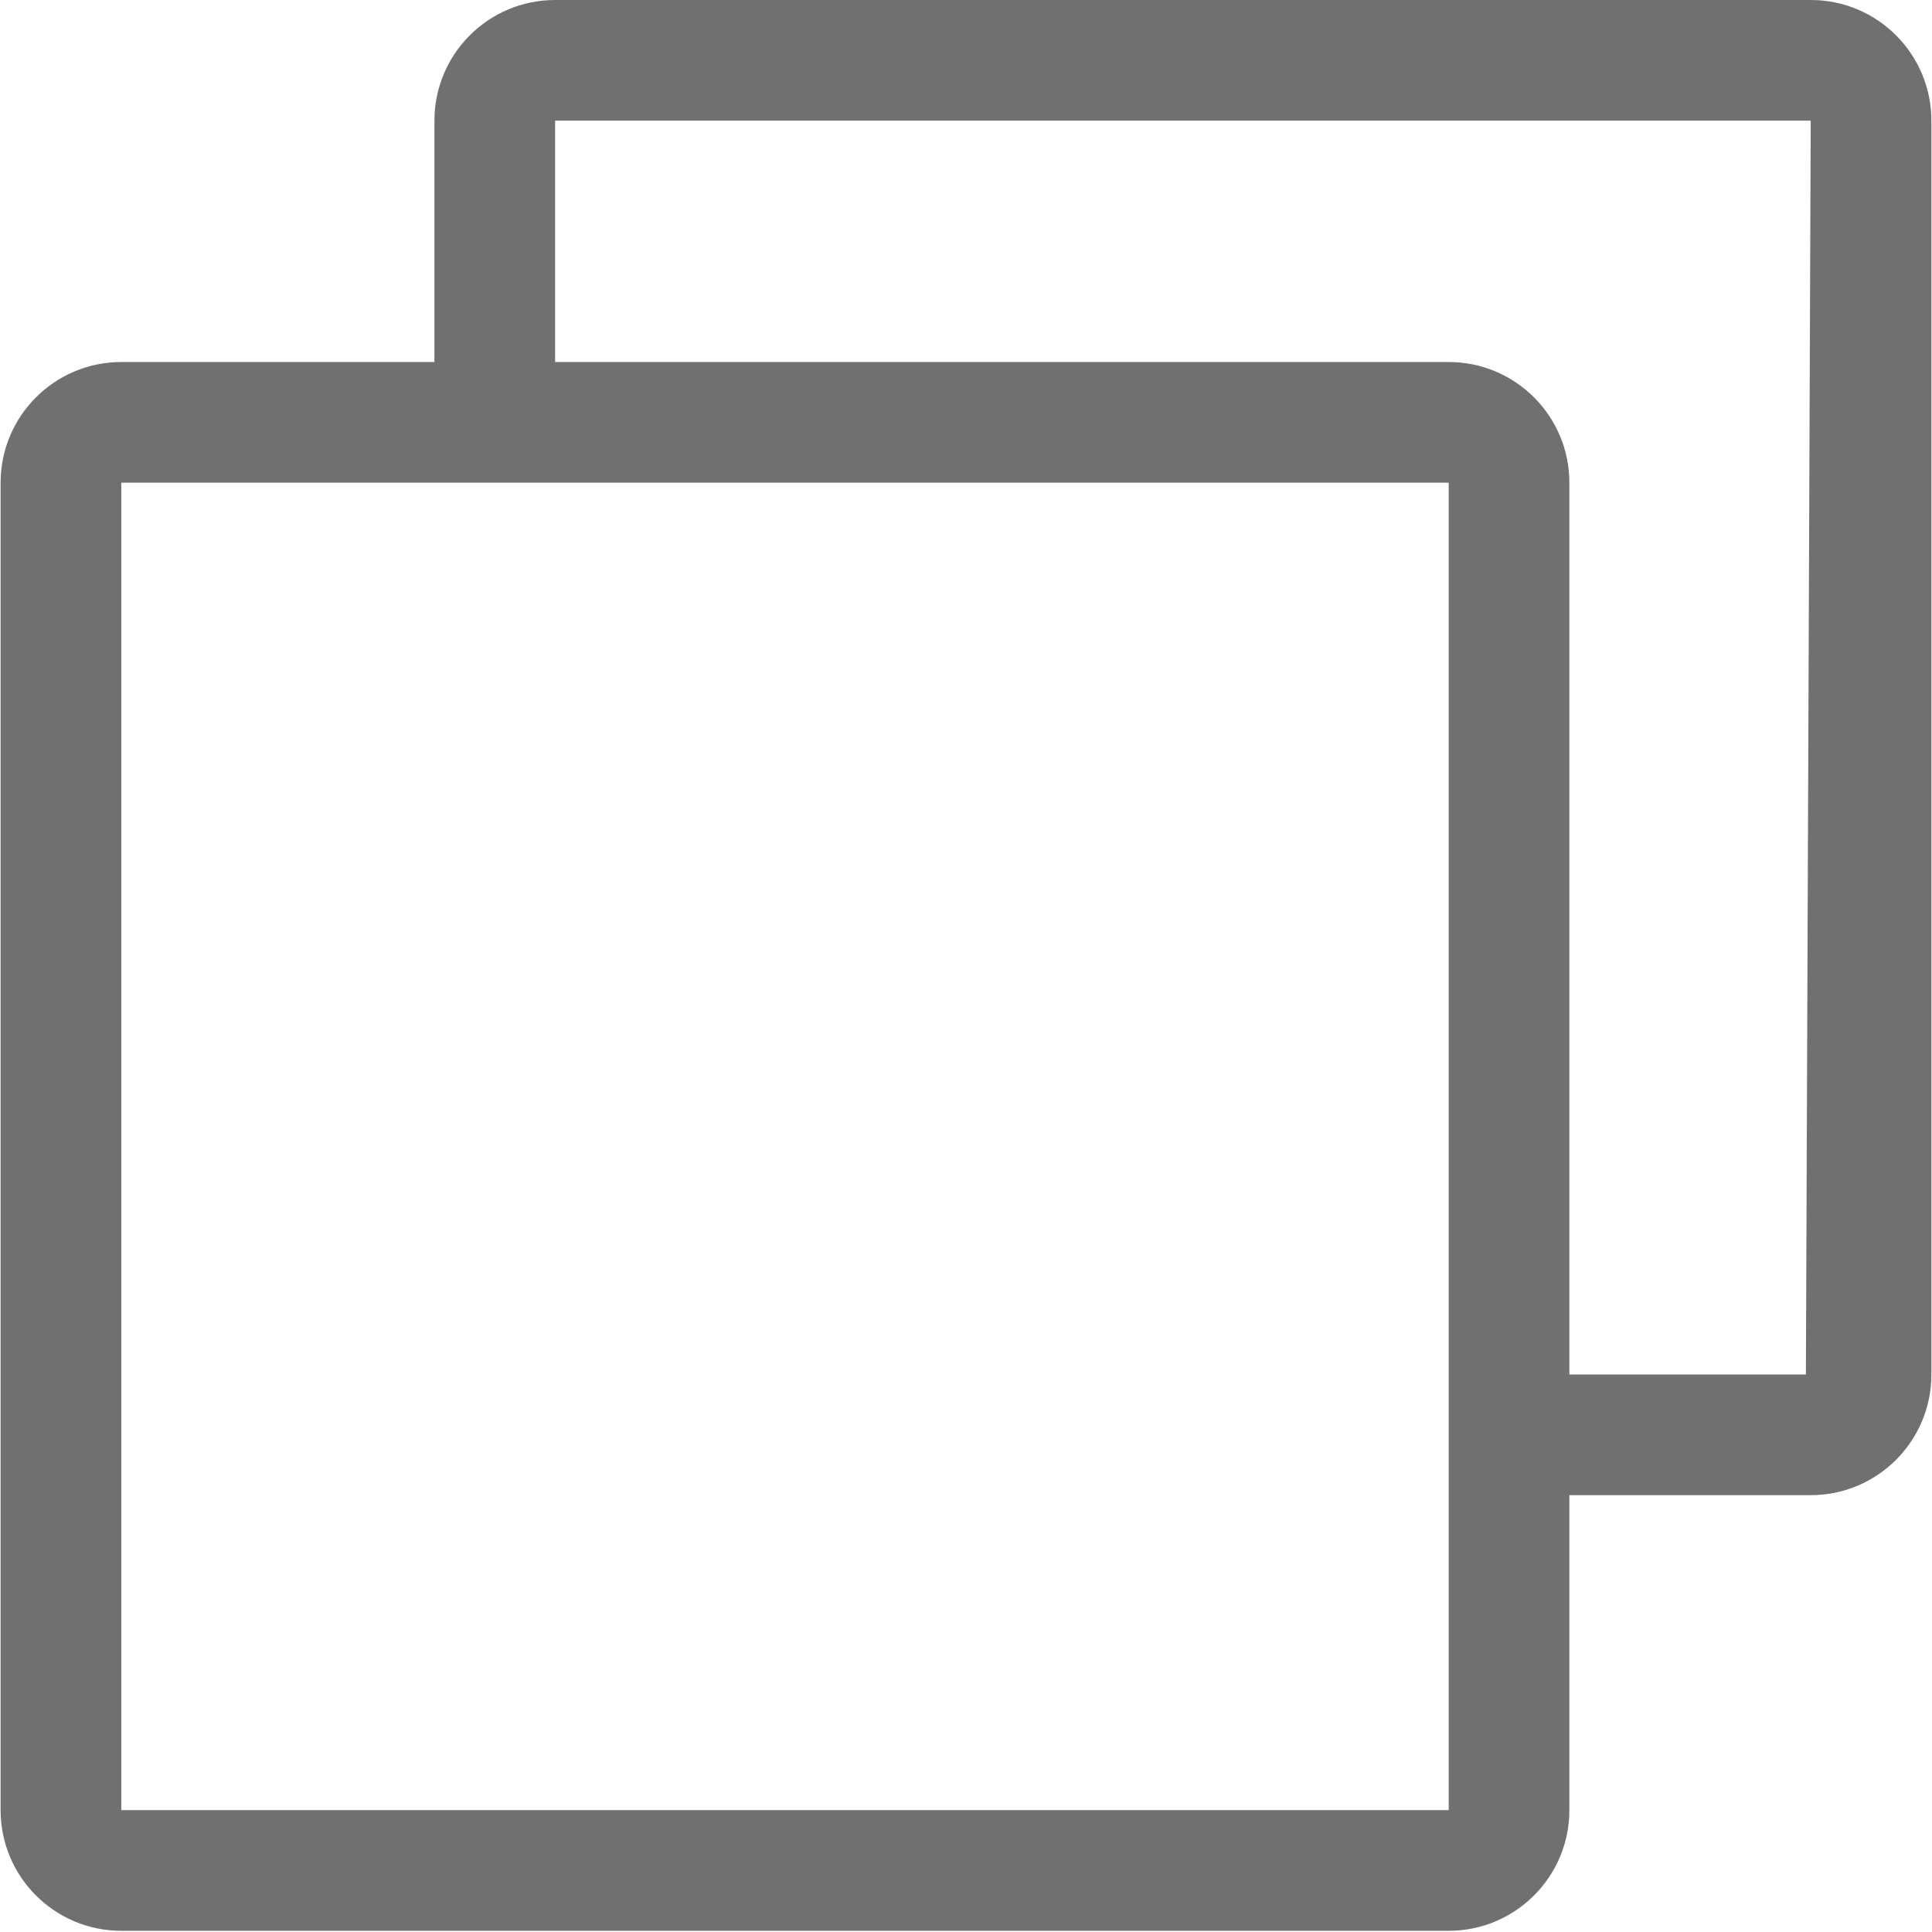
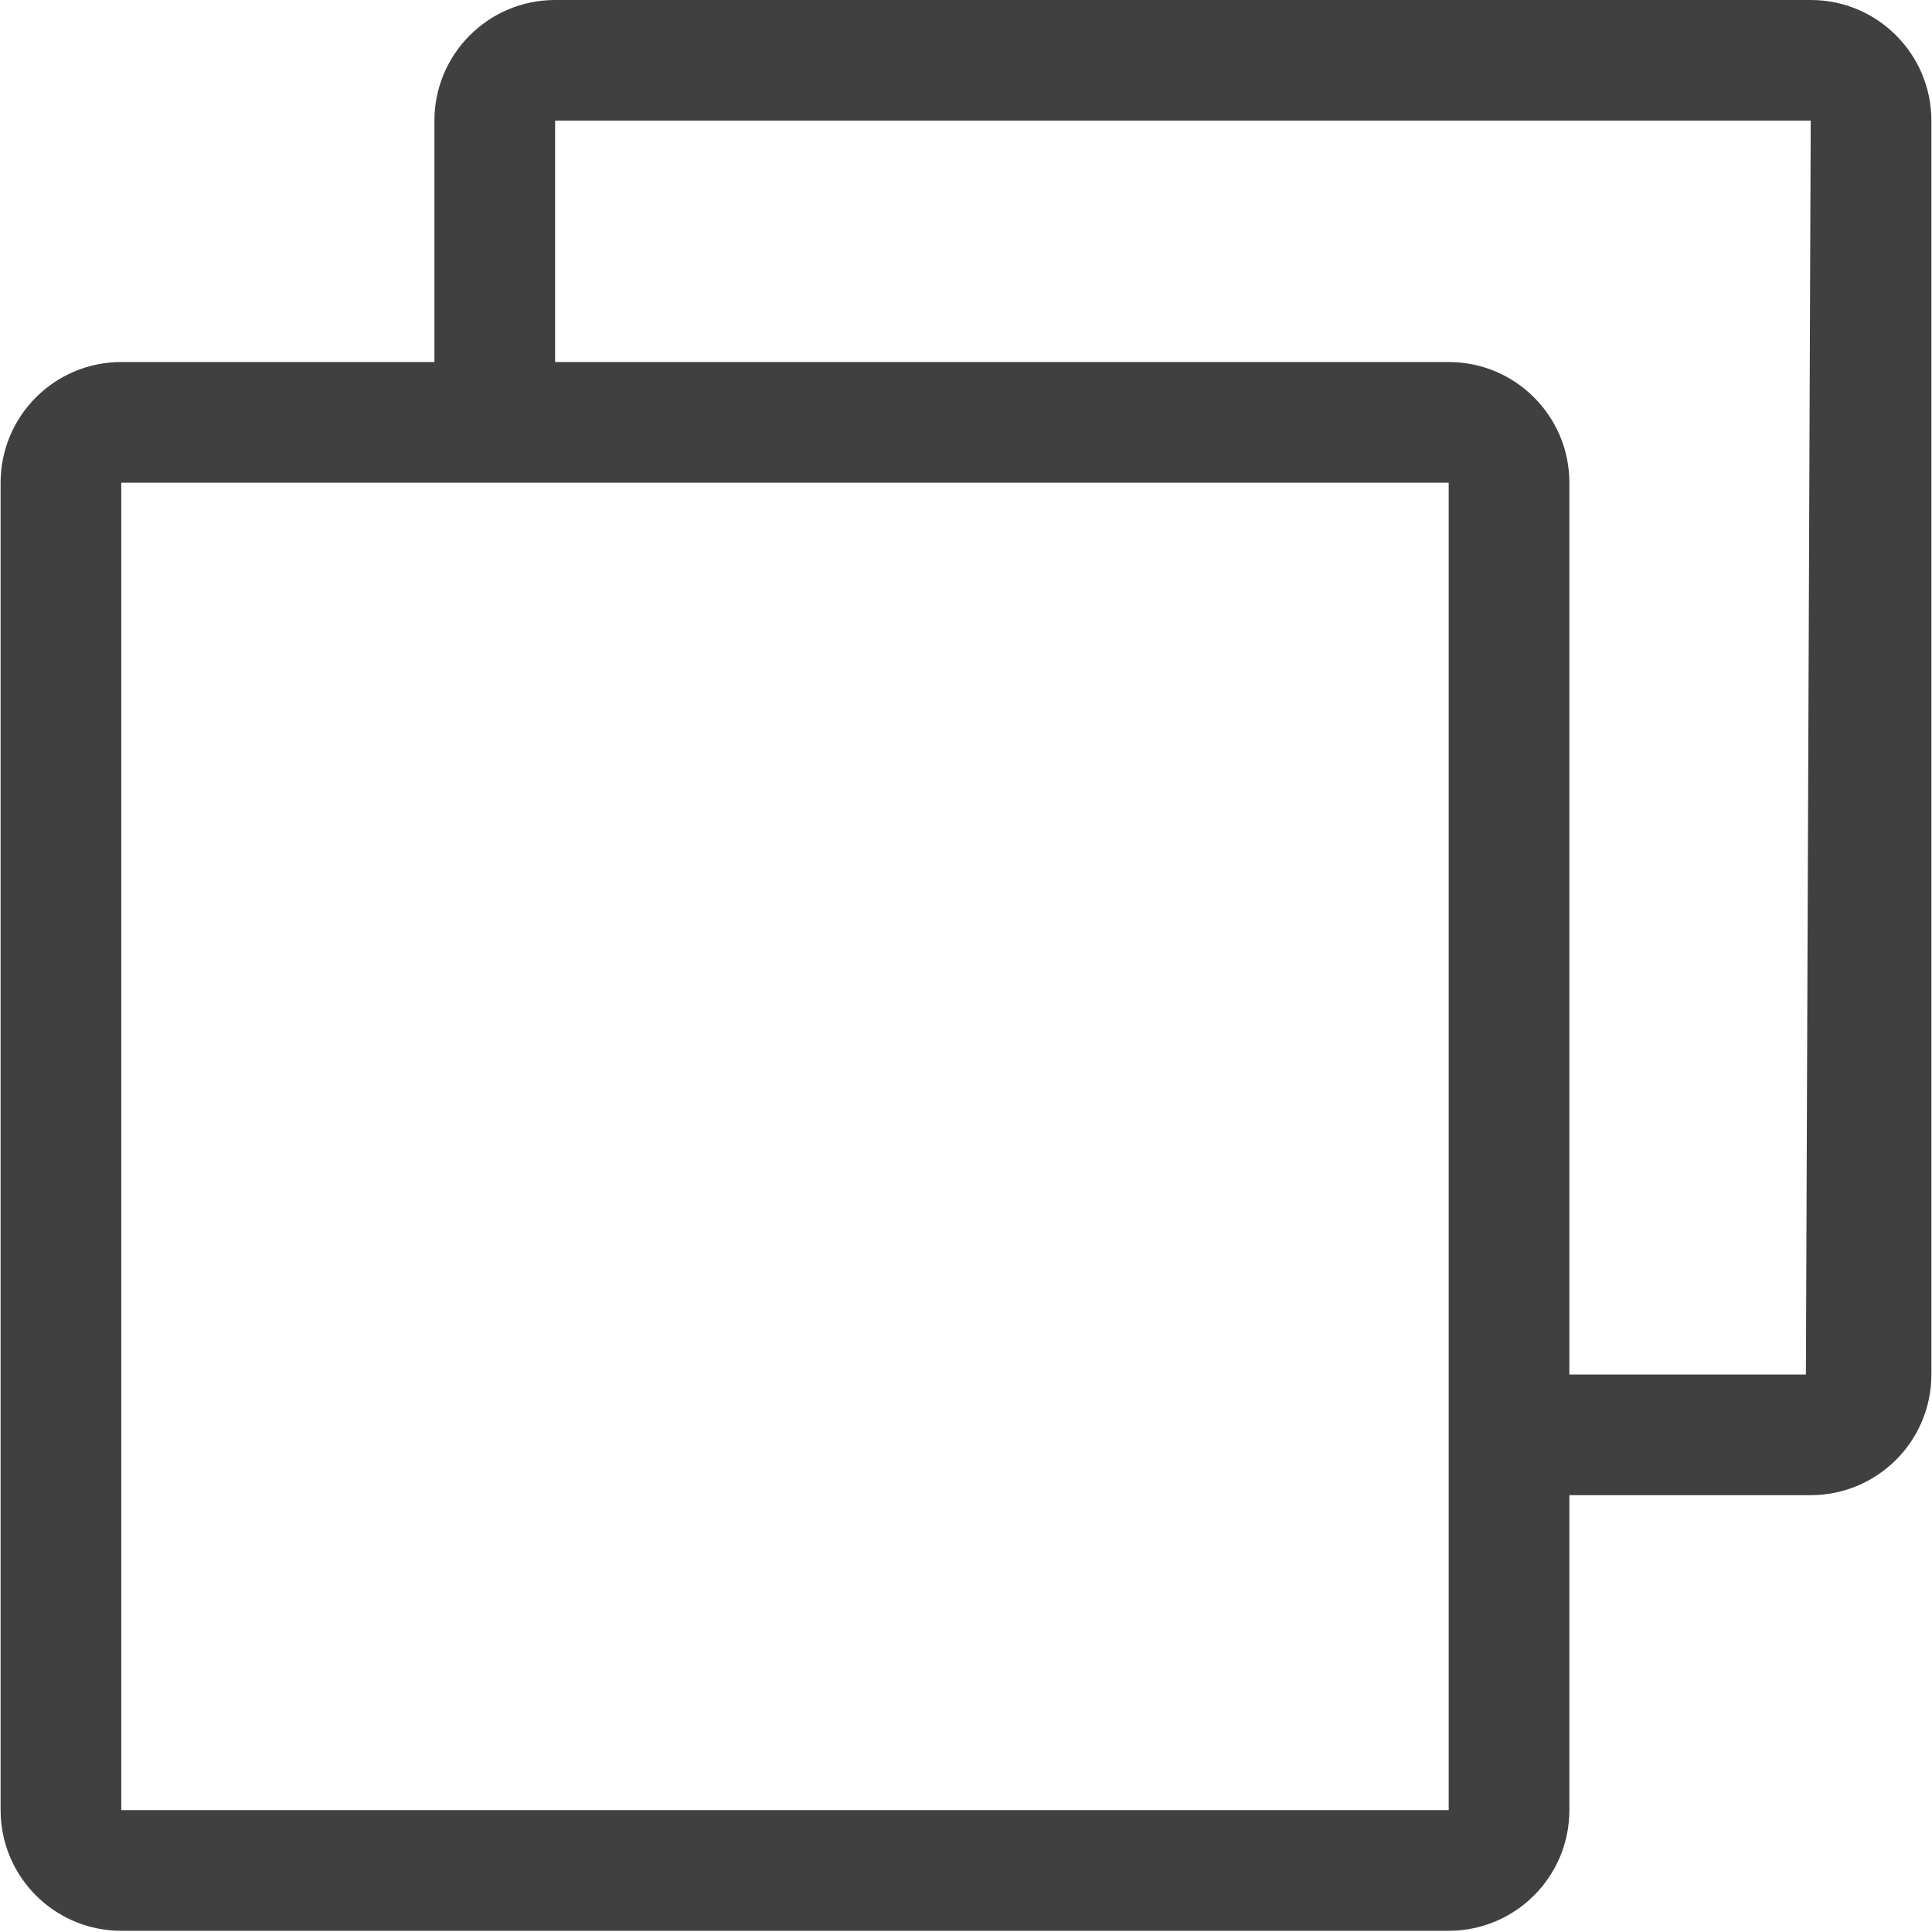
<svg xmlns="http://www.w3.org/2000/svg" t="1705375072061" class="icon" viewBox="0 0 1024 1024" version="1.1" p-id="10477" width="48" height="48">
-   <path d="M959.72 0H294.216a63.96 63.96 0 0 0-63.96 63.96v127.92H64.28a63.96 63.96 0 0 0-63.96 63.96v703.56a63.96 63.96 0 0 0 63.96 63.96h703.56a63.96 63.96 0 0 0 63.96-63.96v-166.936h127.92a63.96 63.96 0 0 0 63.96-63.96V63.96a63.96 63.96 0 0 0-63.96-63.96z m-191.88 728.505V959.4H64.28V255.84h703.56z m189.322 0H831.8V255.84a63.96 63.96 0 0 0-63.96-63.96H294.216V63.96H959.72z" fill="#707070" p-id="10478" />
+   <path d="M959.72 0H294.216a63.96 63.96 0 0 0-63.96 63.96v127.92H64.28a63.96 63.96 0 0 0-63.96 63.96v703.56a63.96 63.96 0 0 0 63.96 63.96h703.56a63.96 63.96 0 0 0 63.96-63.96v-166.936h127.92a63.96 63.96 0 0 0 63.96-63.96V63.96a63.96 63.96 0 0 0-63.96-63.96z m-191.88 728.505V959.4H64.28V255.84h703.56z m189.322 0H831.8V255.84a63.96 63.96 0 0 0-63.96-63.96H294.216V63.96H959.72z" fill="#404040" p-id="10478" />
</svg>
